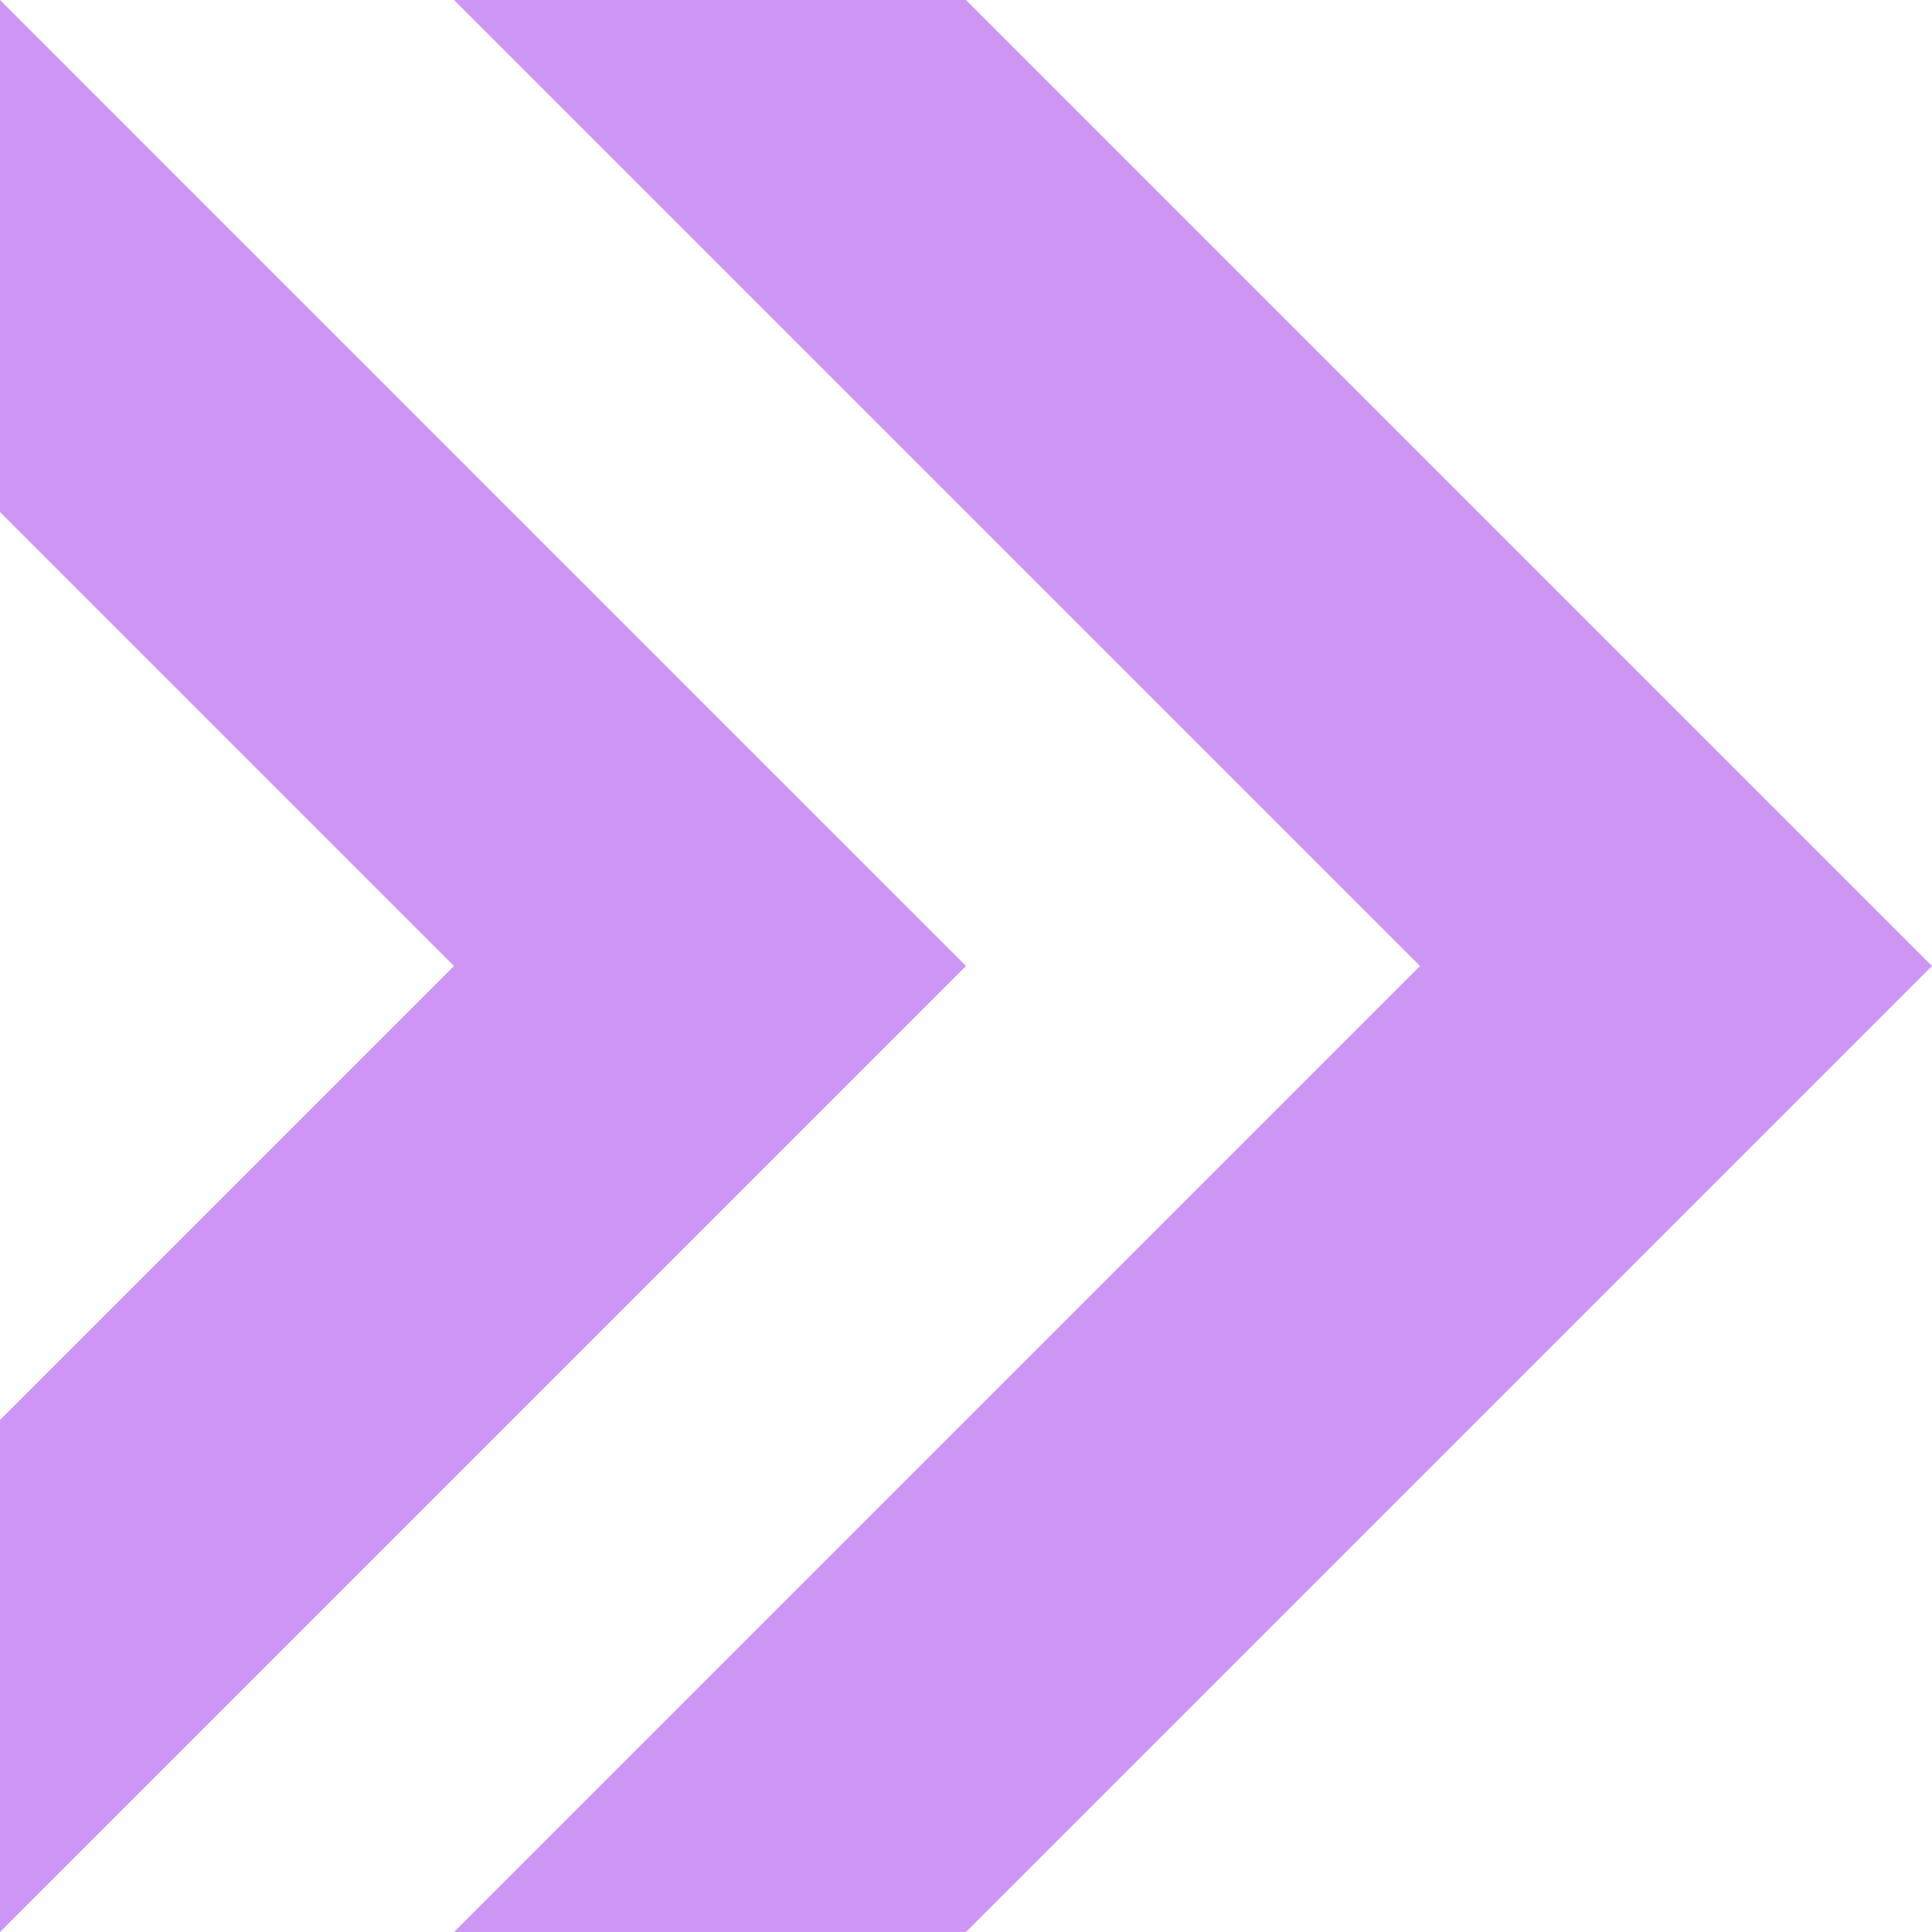
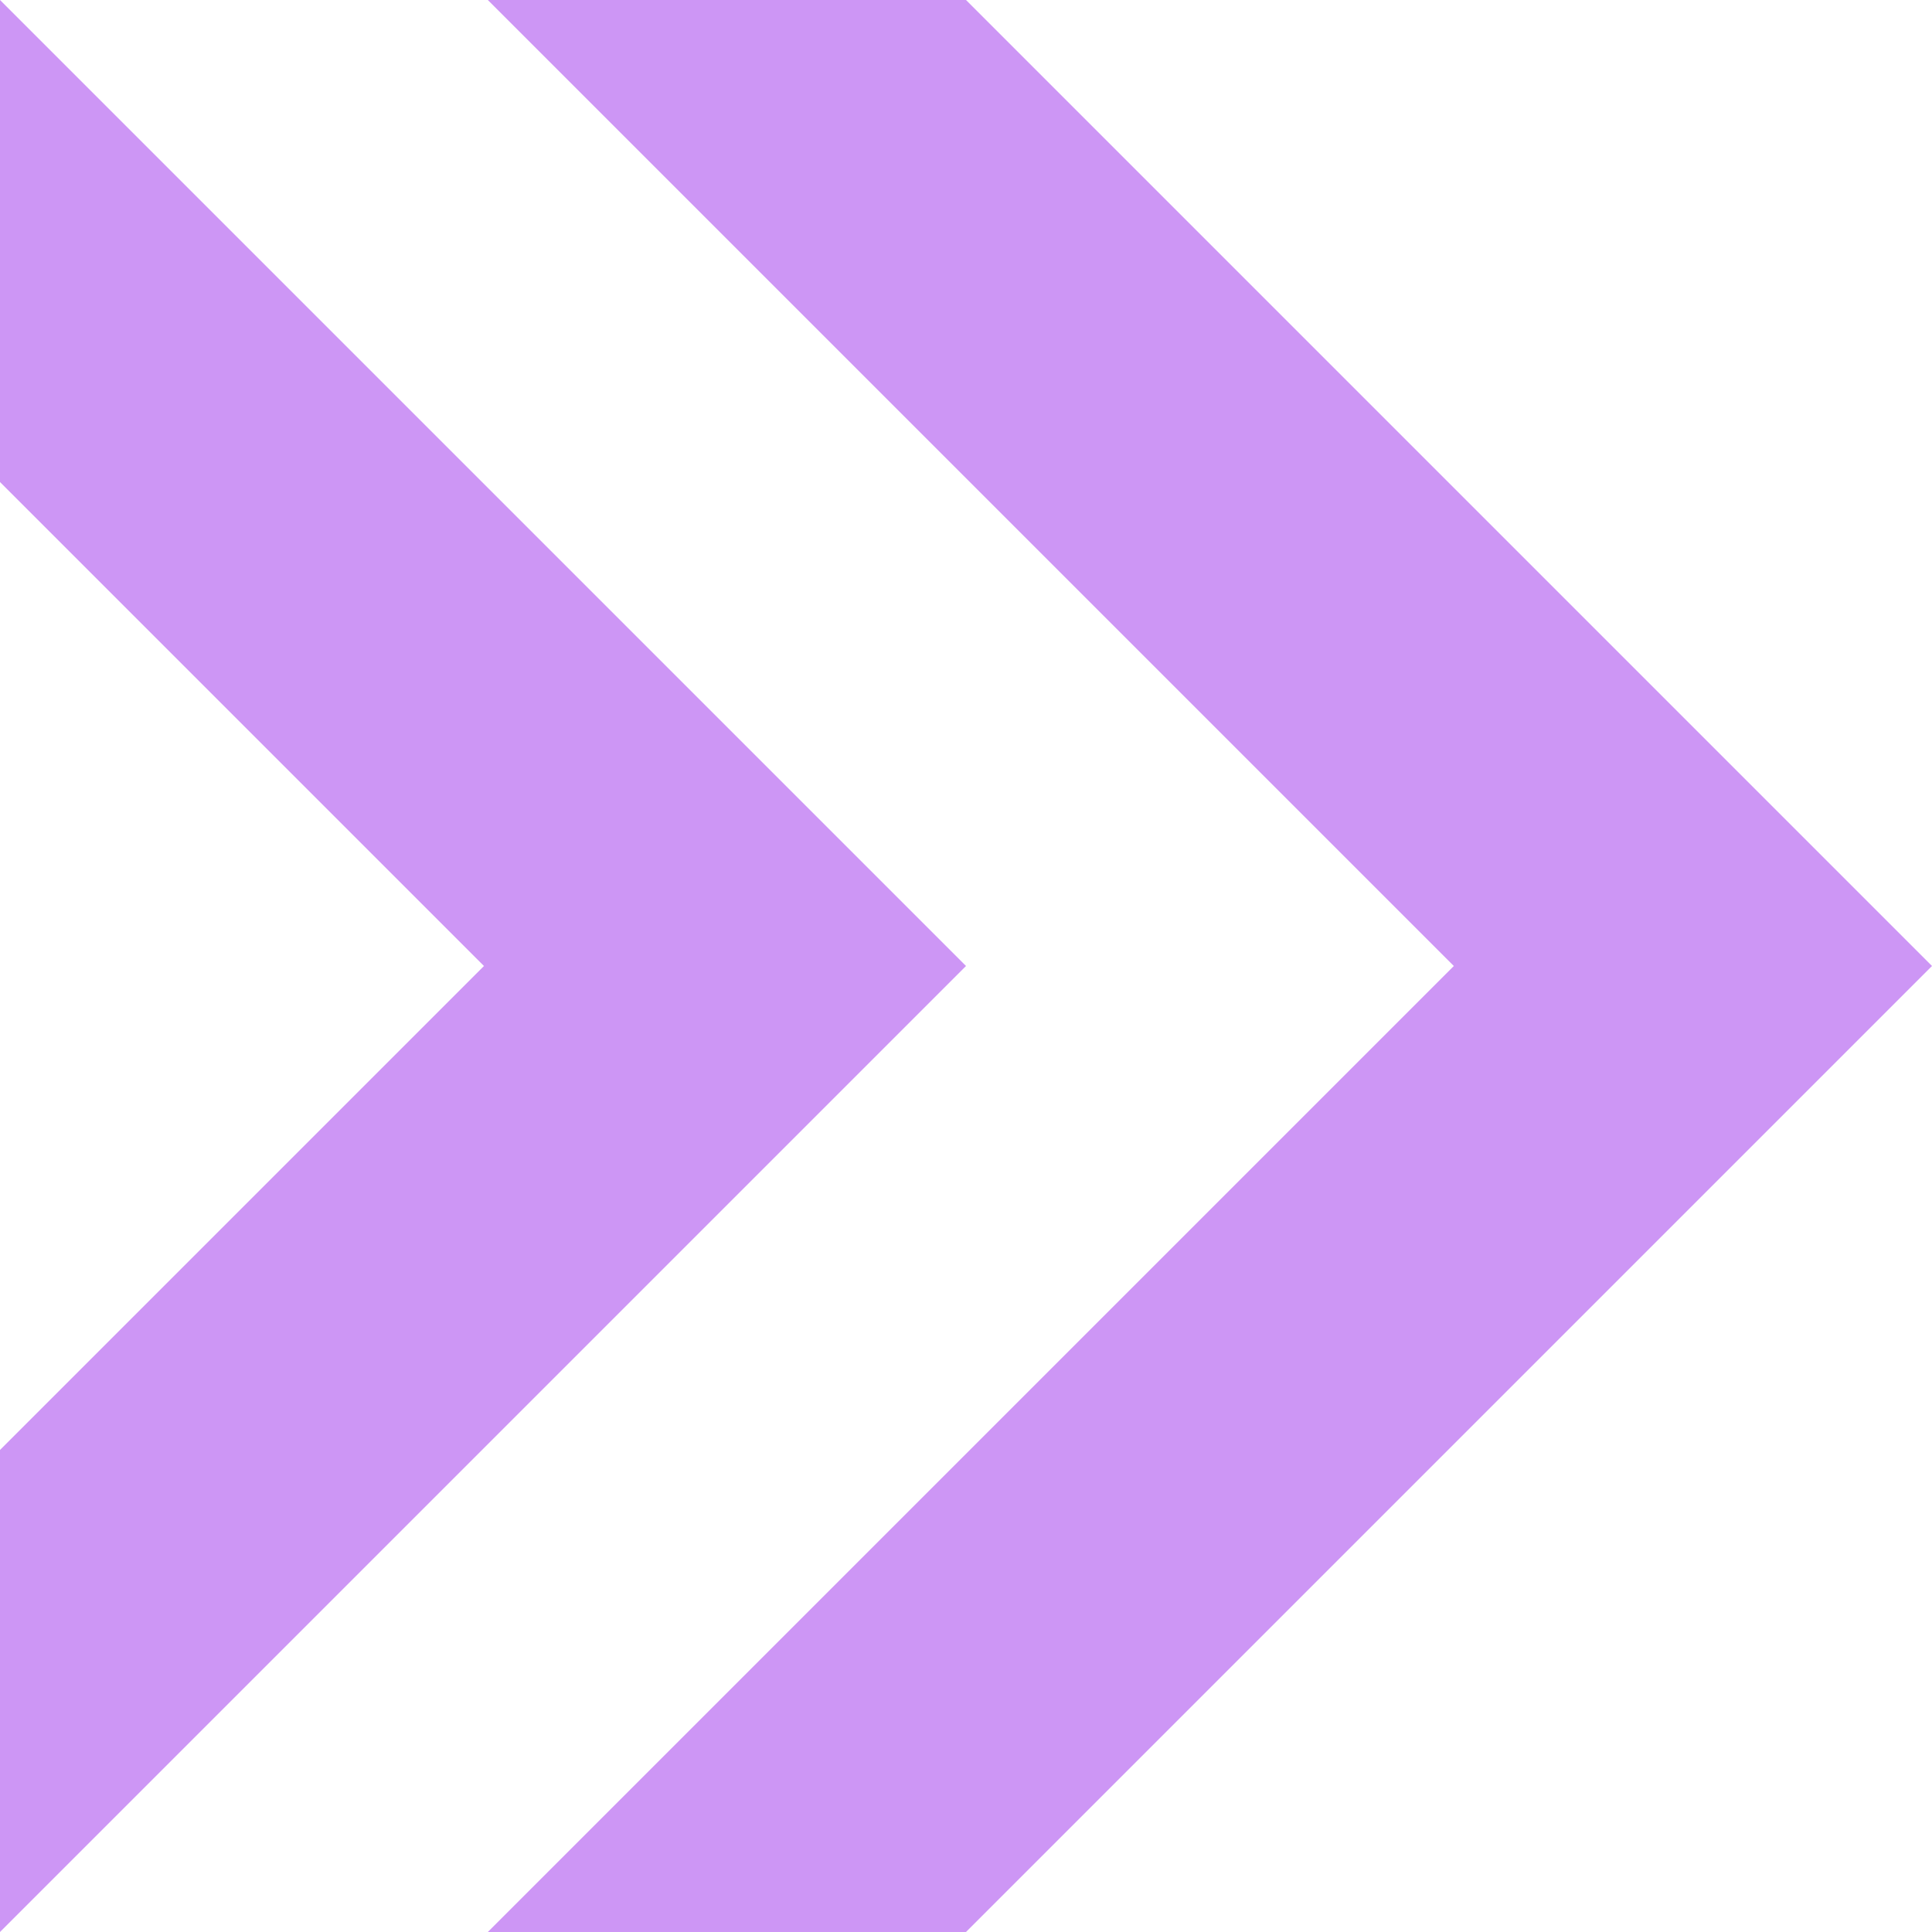
<svg xmlns="http://www.w3.org/2000/svg" version="1.1" id="Layer_1" x="0px" y="0px" viewBox="0 0 400 400" style="enable-background:new 0 0 400 400;" xml:space="preserve">
  <style type="text/css">
	.st0{fill:#CD96F5;}
</style>
  <g>
-     <g>
-       <g>
-         <g>
-           <g>
-             <polygon class="st0" points="200,0 94,0 294,200 94,400 200,400 400,200      " />
-           </g>
-         </g>
-         <g>
-           <g>
-             <polygon class="st0" points="0,0 0,106 94,200 0,294 0,400 200,200      " />
-           </g>
-         </g>
-       </g>
-     </g>
+     <polygon class="st0" points="200,0 101,0 301,200 101,400 200,400 400,200  " />
+     <polygon class="st0" points="0,0 0,99.8 100.2,200 0,300.2 0,400 200,200  " />
  </g>
</svg>
